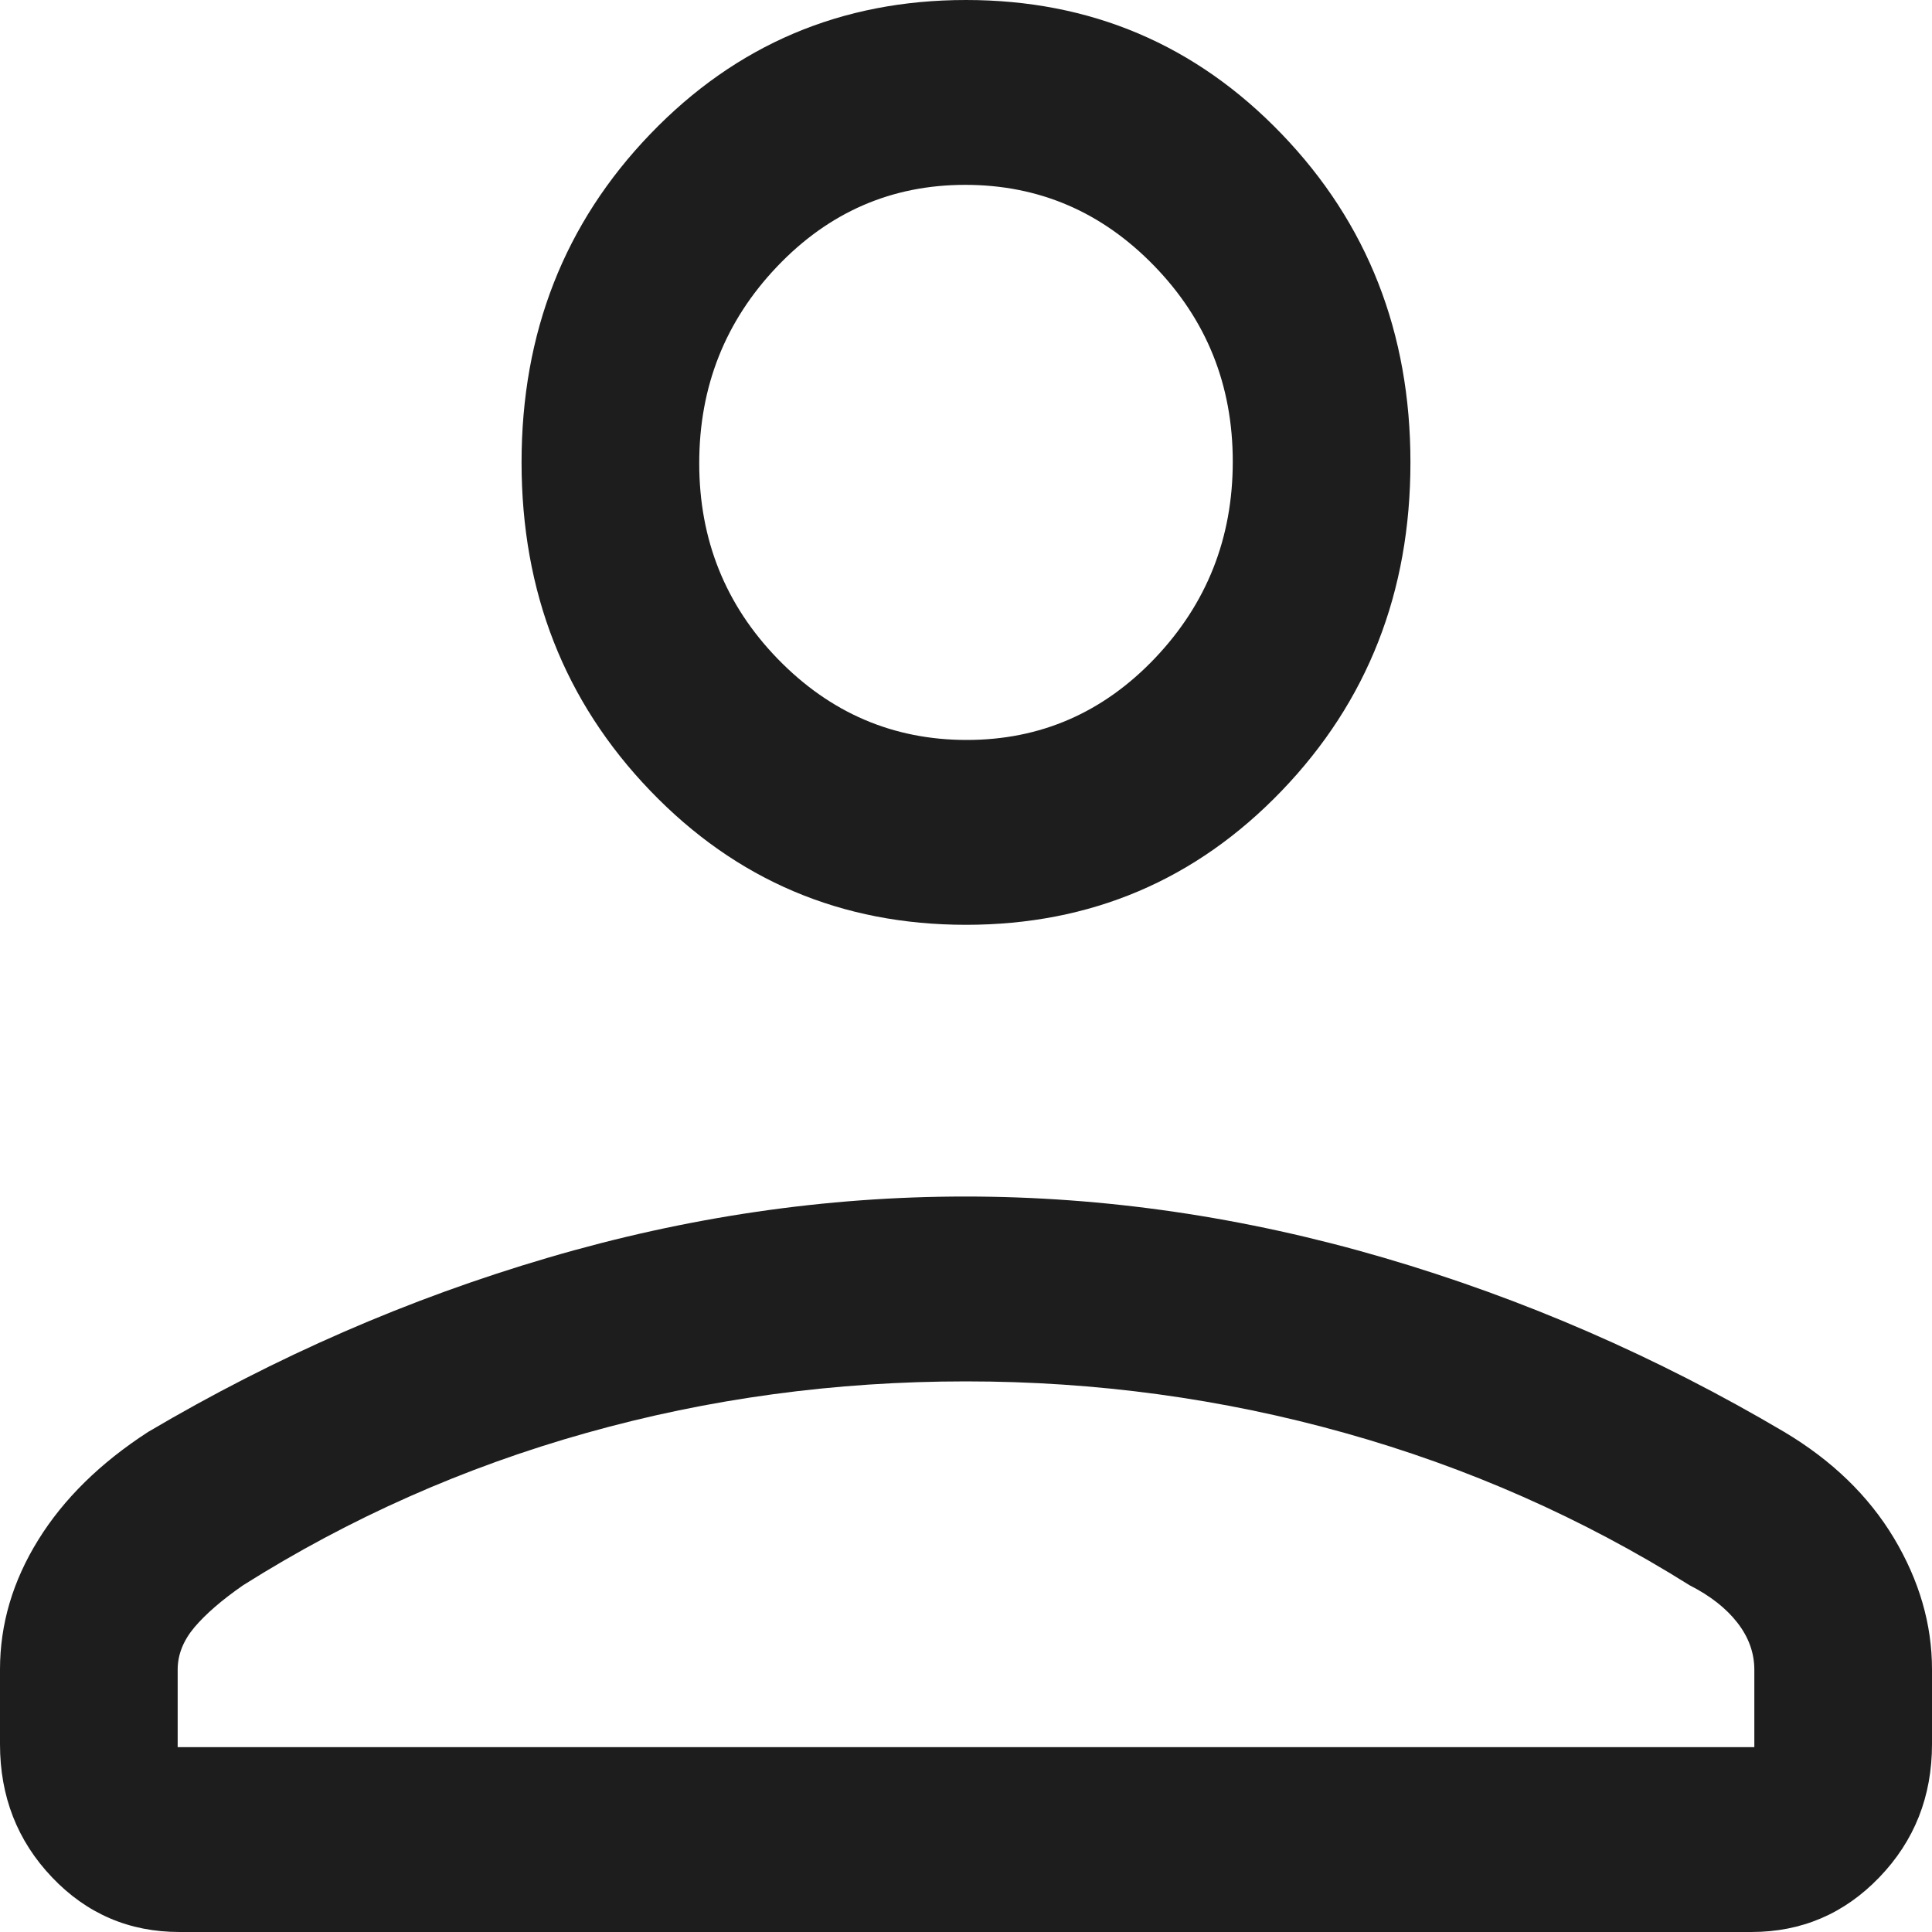
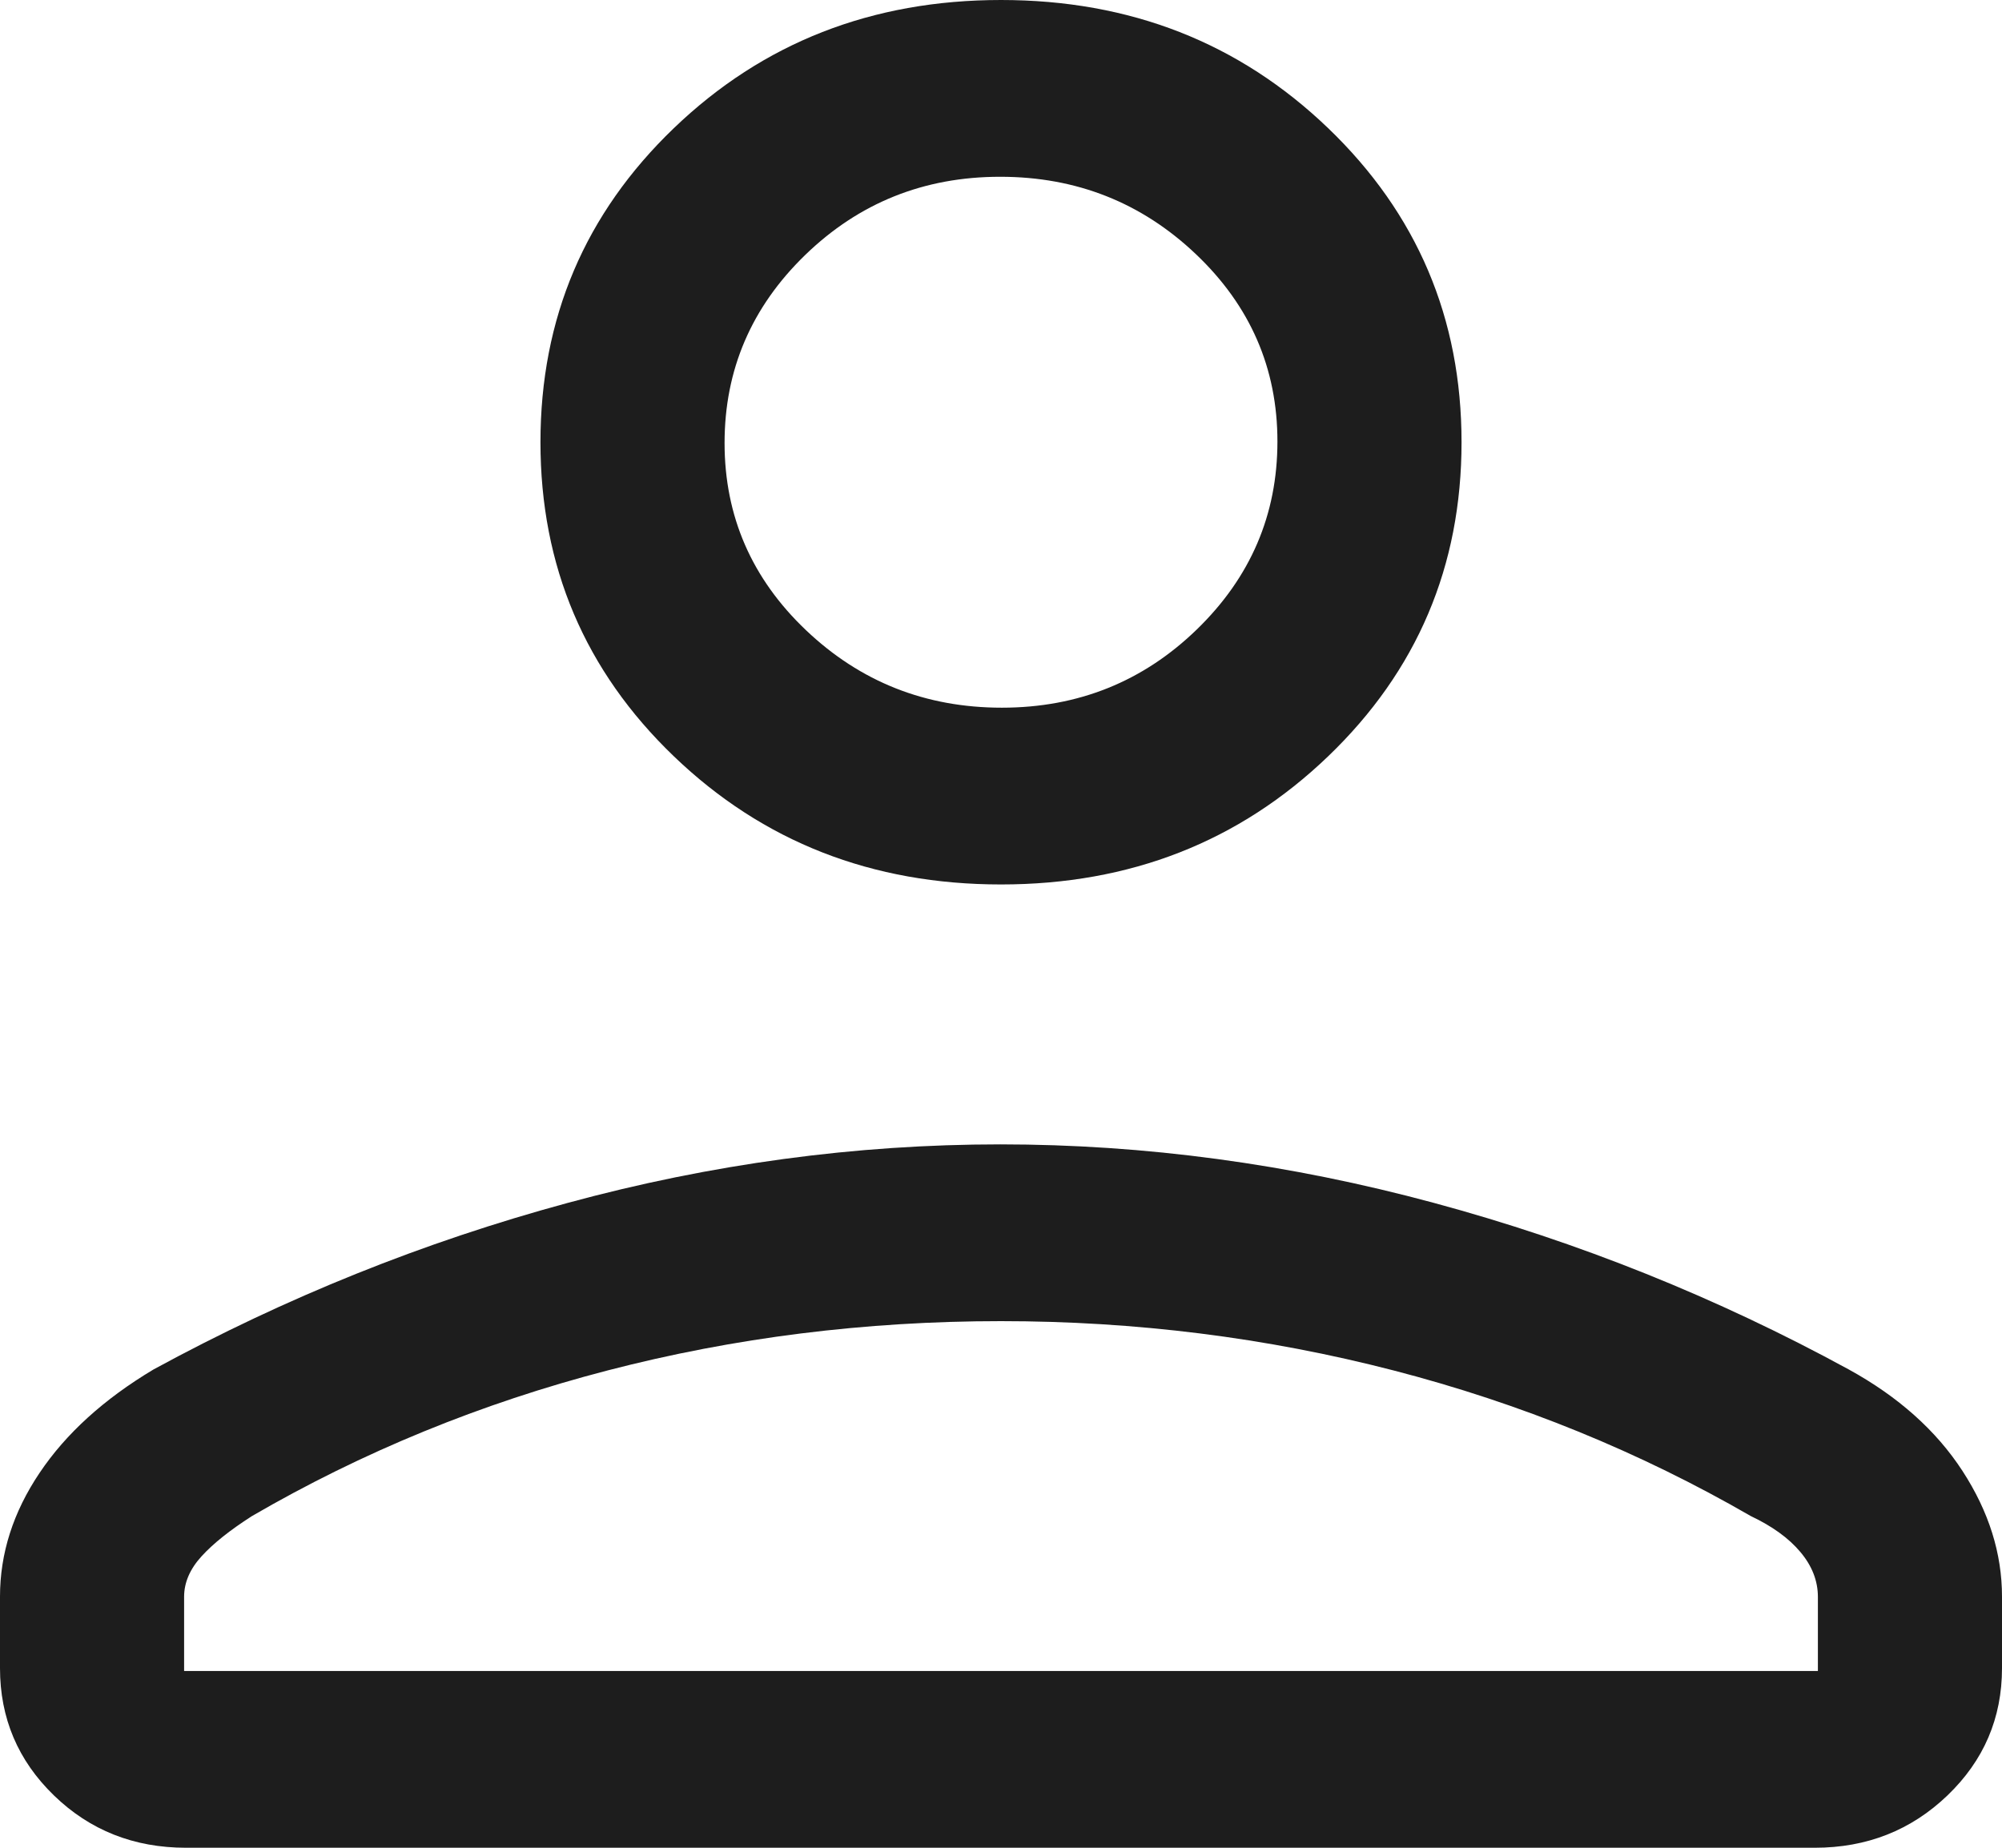
- <svg xmlns="http://www.w3.org/2000/svg" width="25" height="25" viewBox="0 0 25 25" fill="none">
-   <path d="M12.5 11.967C10.888 11.967 9.526 11.389 8.415 10.233C7.304 9.077 6.749 7.661 6.749 5.983C6.749 4.306 7.304 2.889 8.415 1.734C9.526 0.578 10.888 0 12.5 0C14.112 0 15.474 0.578 16.585 1.734C17.696 2.889 18.251 4.306 18.251 5.983C18.251 7.661 17.696 9.077 16.585 10.233C15.474 11.389 14.112 11.967 12.5 11.967ZM0 22.57V21.602C0 21.017 0.165 20.459 0.494 19.928C0.823 19.396 1.298 18.93 1.917 18.529C3.566 17.555 5.29 16.804 7.087 16.276C8.884 15.747 10.685 15.483 12.49 15.483C14.296 15.483 16.101 15.747 17.906 16.275C19.711 16.804 21.437 17.554 23.086 18.528C23.704 18.896 24.178 19.354 24.507 19.902C24.835 20.451 25 21.017 25 21.602V22.57C25 23.246 24.773 23.82 24.319 24.292C23.865 24.764 23.313 25 22.662 25H2.323C1.672 25 1.122 24.764 0.673 24.292C0.224 23.82 0 23.246 0 22.57ZM2.299 22.608H22.701V21.607C22.701 21.389 22.628 21.186 22.482 20.998C22.336 20.81 22.13 20.649 21.863 20.513C20.475 19.643 18.988 18.986 17.401 18.542C15.814 18.097 14.18 17.875 12.499 17.875C10.806 17.875 9.169 18.097 7.588 18.542C6.007 18.986 4.526 19.643 3.146 20.513C2.872 20.703 2.662 20.885 2.517 21.056C2.372 21.228 2.299 21.411 2.299 21.605V22.608ZM12.51 9.575C13.462 9.575 14.274 9.222 14.945 8.517C15.616 7.811 15.952 6.963 15.952 5.973C15.952 4.982 15.613 4.138 14.935 3.44C14.257 2.741 13.442 2.392 12.49 2.392C11.538 2.392 10.726 2.745 10.055 3.45C9.384 4.155 9.048 5.003 9.048 5.994C9.048 6.984 9.387 7.829 10.065 8.527C10.743 9.225 11.558 9.575 12.51 9.575Z" fill="#1D1D1D" />
+ <svg xmlns="http://www.w3.org/2000/svg" width="26" height="24" viewBox="0 0 26 24" fill="none">
+   <path d="M13 11.488C11.323 11.488 9.907 10.933 8.752 9.824C7.596 8.714 7.019 7.354 7.019 5.744C7.019 4.134 7.596 2.774 8.752 1.664C9.907 0.555 11.323 0 13 0C14.677 0 16.093 0.555 17.248 1.664C18.404 2.774 18.981 4.134 18.981 5.744C18.981 7.354 18.404 8.714 17.248 9.824C16.093 10.933 14.677 11.488 13 11.488ZM0 21.667V20.738C0 20.177 0.171 19.641 0.514 19.131C0.856 18.621 1.349 18.173 1.993 17.788C3.709 16.853 5.501 16.132 7.37 15.625C9.239 15.117 11.113 14.864 12.99 14.864C14.867 14.864 16.745 15.117 18.622 15.624C20.499 16.131 22.295 16.852 24.009 17.787C24.652 18.14 25.145 18.58 25.487 19.106C25.829 19.633 26 20.176 26 20.738V21.667C26 22.316 25.764 22.867 25.292 23.32C24.82 23.773 24.245 24 23.568 24H2.416C1.739 24 1.167 23.773 0.7 23.32C0.233 22.867 0 22.316 0 21.667ZM2.391 21.704H23.609V20.743C23.609 20.533 23.533 20.338 23.381 20.158C23.23 19.978 23.015 19.823 22.738 19.692C21.294 18.858 19.747 18.227 18.097 17.8C16.447 17.373 14.747 17.16 12.999 17.16C11.239 17.16 9.536 17.373 7.892 17.8C6.247 18.227 4.707 18.858 3.272 19.692C2.986 19.875 2.768 20.049 2.618 20.214C2.467 20.379 2.391 20.555 2.391 20.74V21.704ZM13.011 9.192C14.001 9.192 14.845 8.853 15.543 8.176C16.241 7.499 16.59 6.685 16.59 5.734C16.59 4.783 16.237 3.972 15.532 3.302C14.827 2.632 13.98 2.296 12.989 2.296C11.999 2.296 11.155 2.635 10.457 3.312C9.759 3.989 9.41 4.803 9.41 5.754C9.41 6.705 9.763 7.516 10.468 8.186C11.173 8.856 12.02 9.192 13.011 9.192Z" fill="#1D1D1D" />
</svg>
